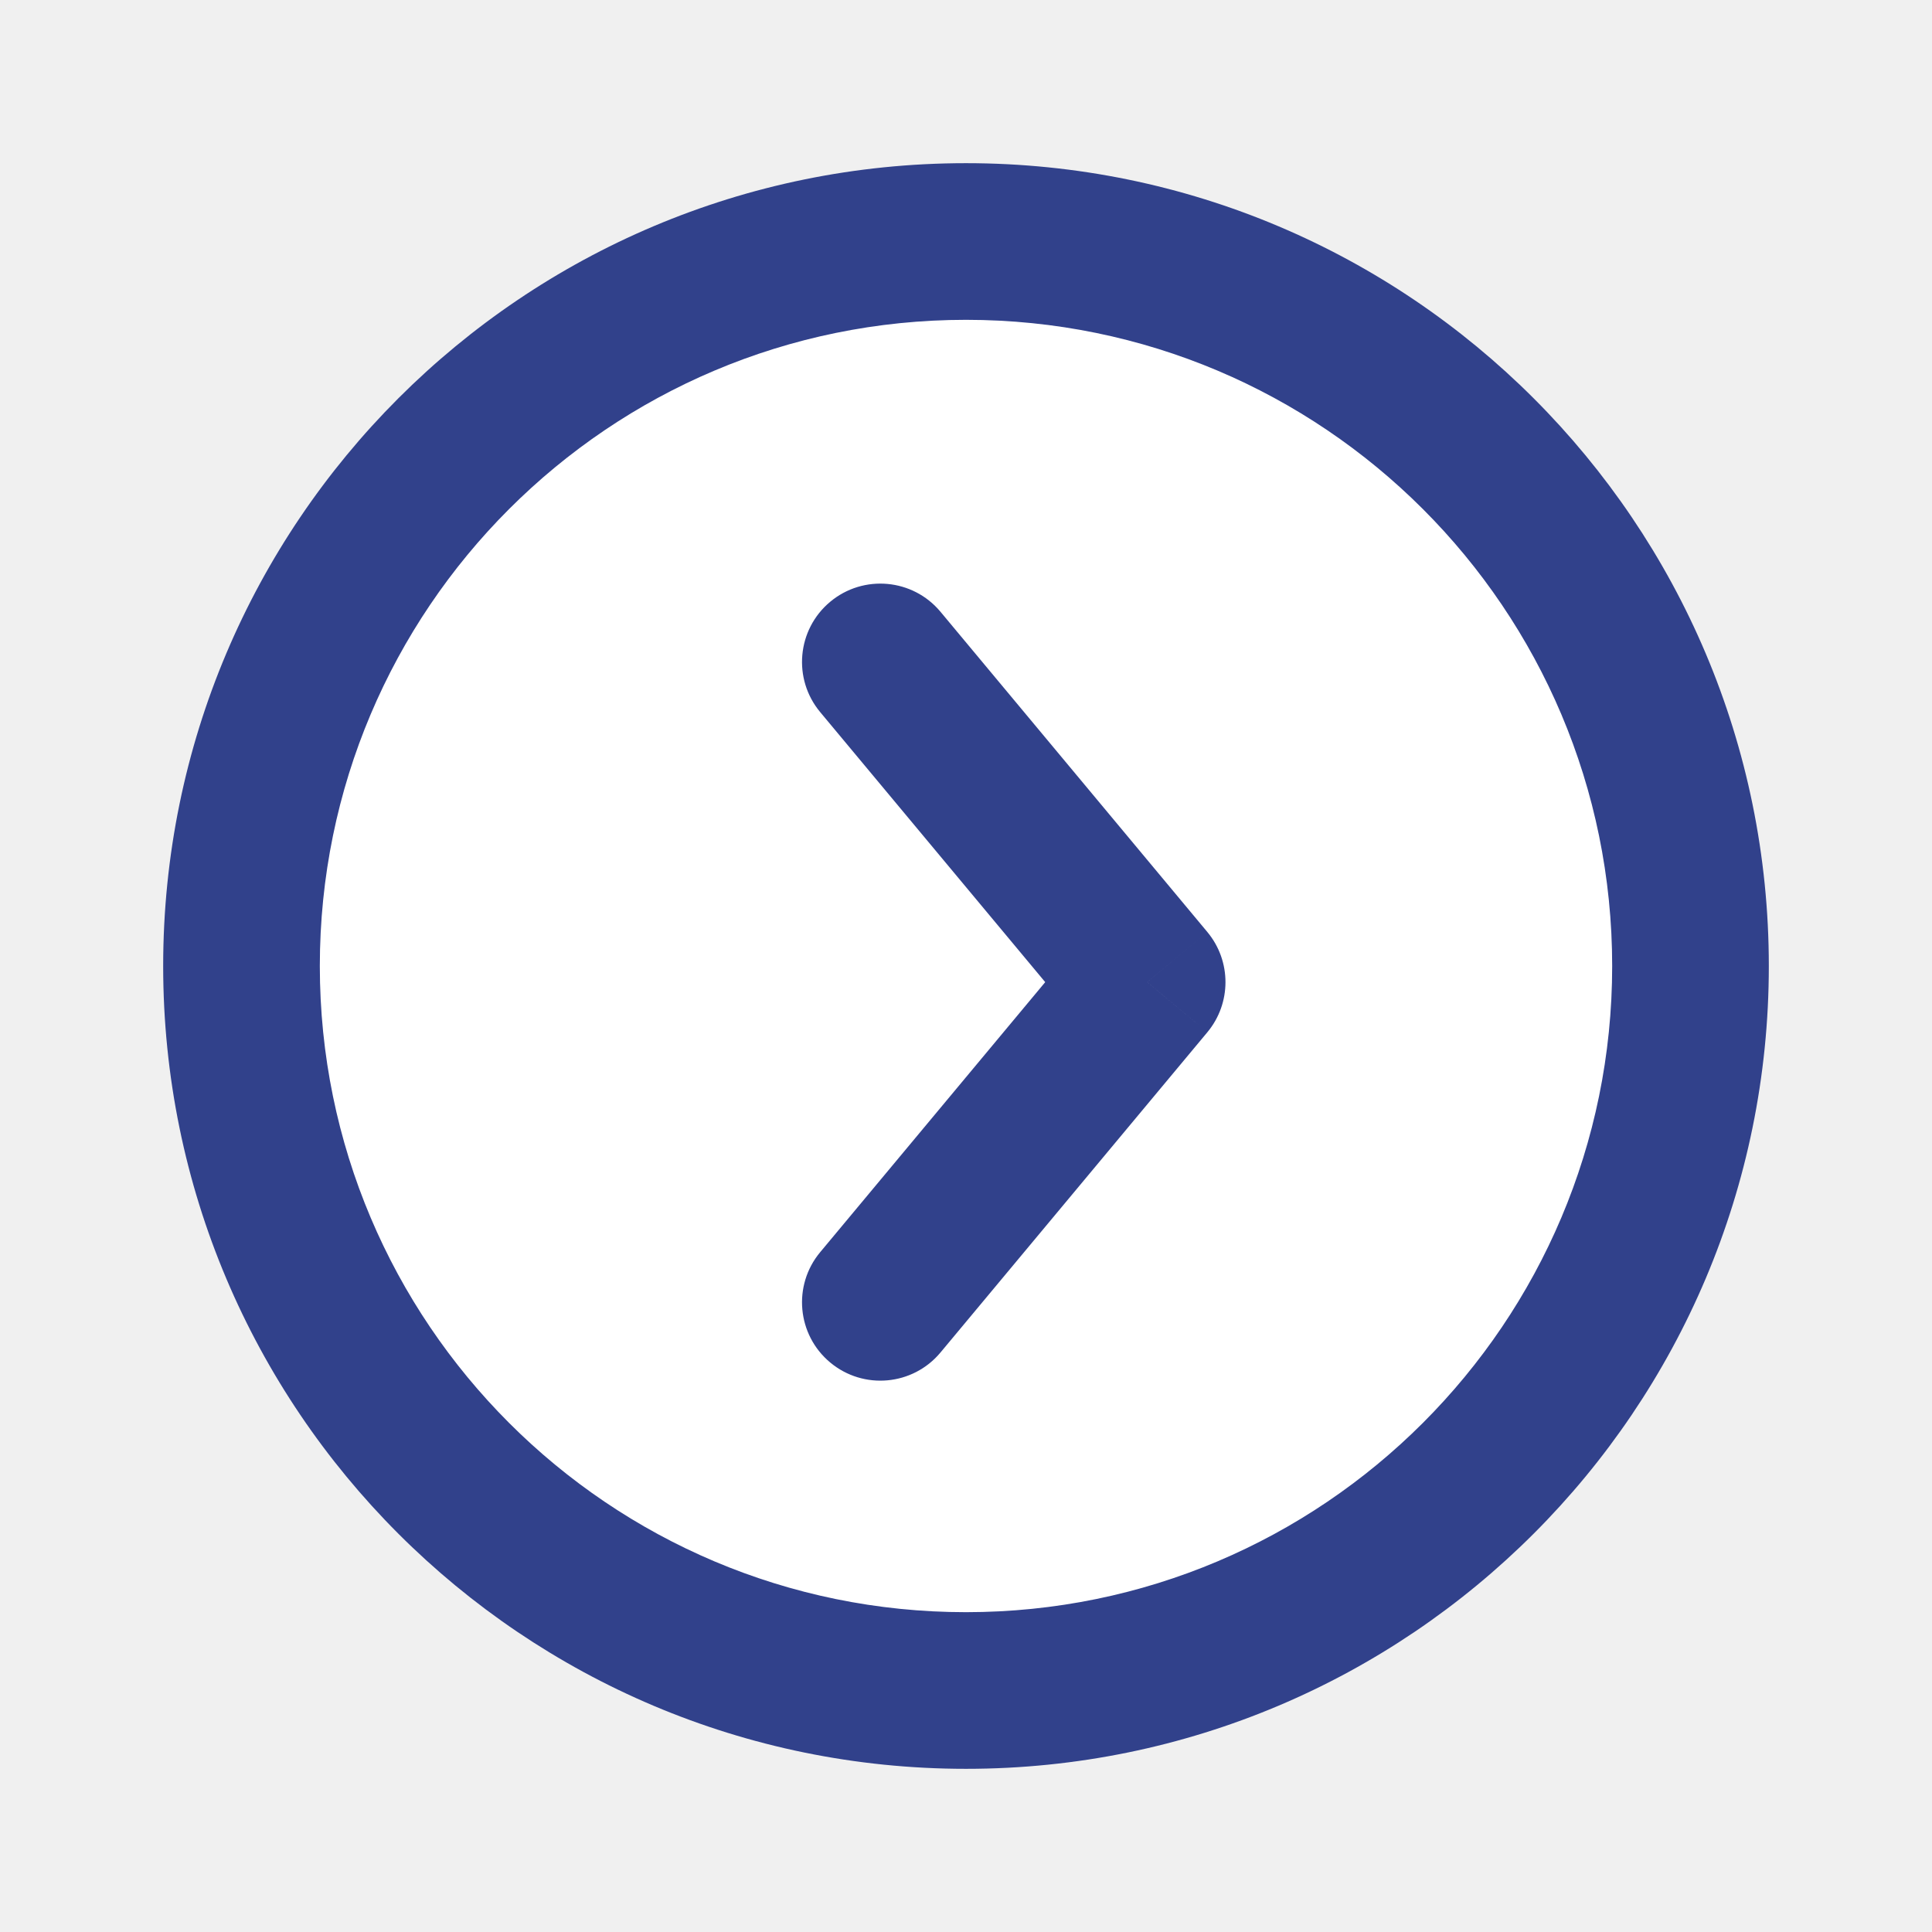
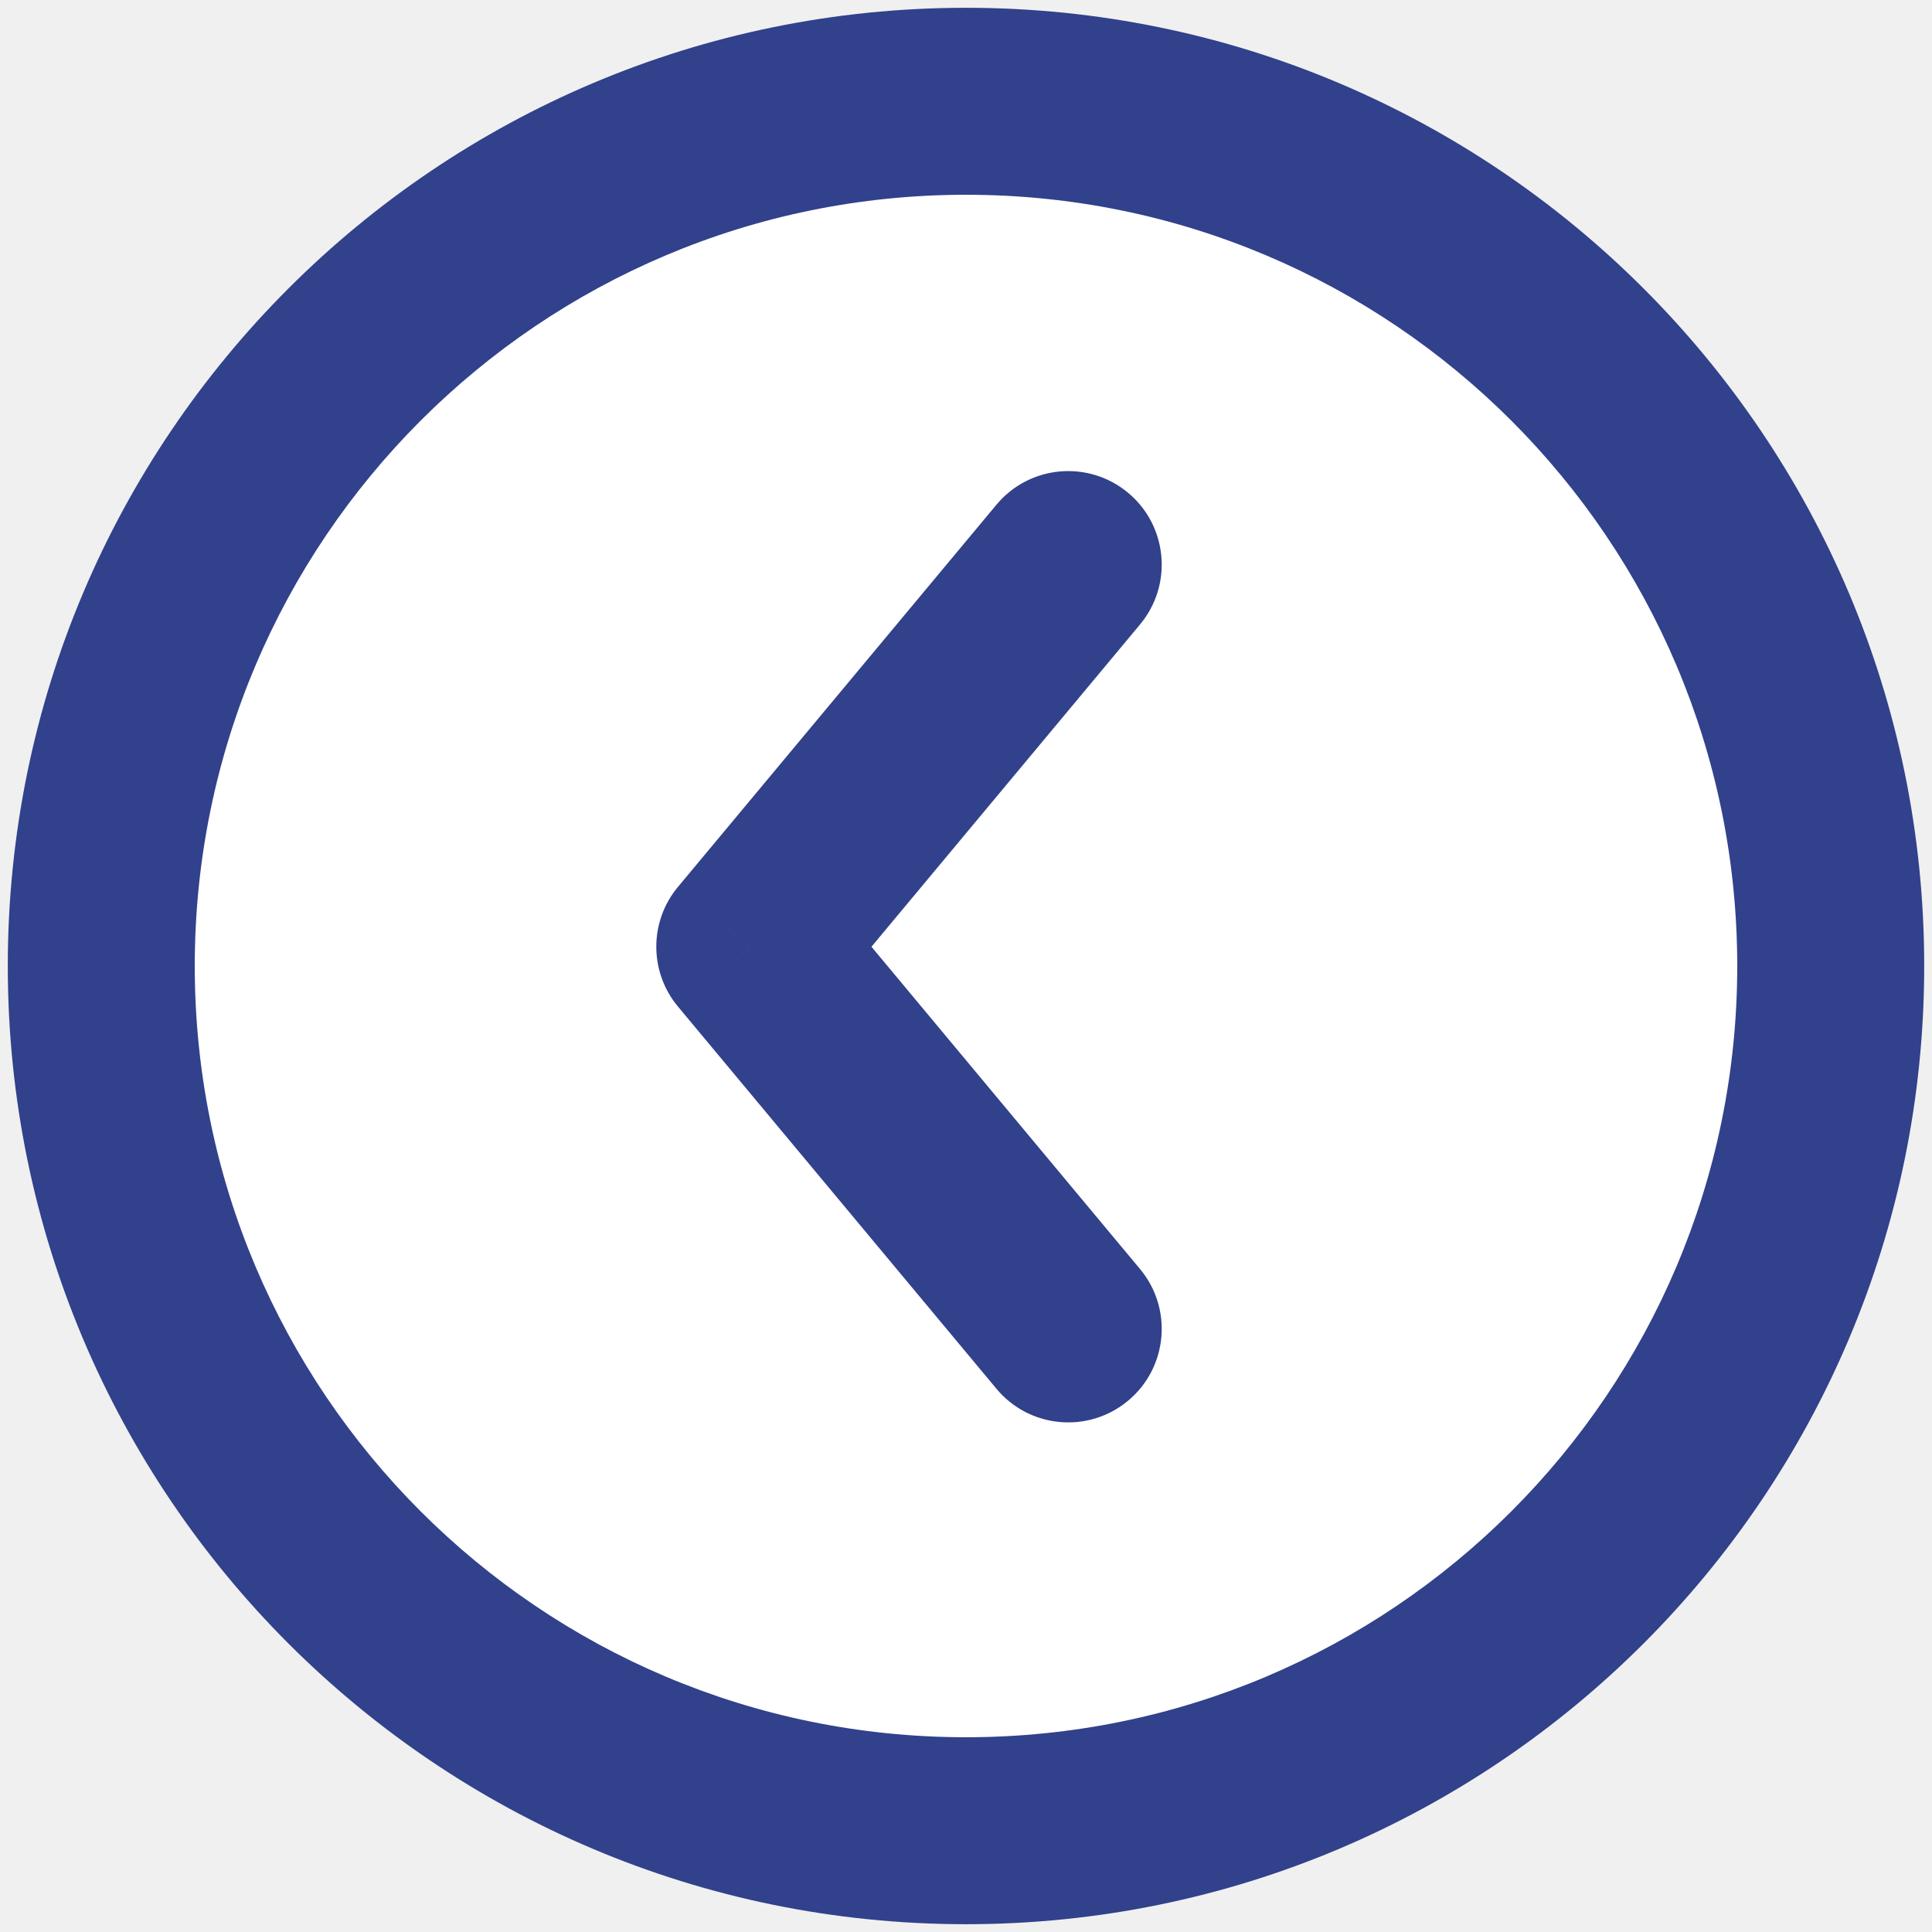
- <svg xmlns="http://www.w3.org/2000/svg" width="37" height="37" viewBox="0 0 37 37" fill="none">
-   <g id="arrow-left-round">
-     <g id="Icon">
-       <path d="M18.5 32.375C10.837 32.375 4.625 26.163 4.625 18.5C4.625 10.837 10.837 4.625 18.5 4.625C26.163 4.625 32.375 10.837 32.375 18.5C32.375 26.163 26.163 32.375 18.5 32.375Z" fill="white" />
-       <path d="M18.012 11.717C17.482 11.08 16.536 10.994 15.899 11.525C15.263 12.055 15.177 13.001 15.707 13.637L18.012 11.717ZM21.97 18.809L23.122 19.769C23.585 19.213 23.585 18.405 23.122 17.849L21.97 18.809ZM15.707 23.981C15.177 24.617 15.263 25.563 15.899 26.093C16.536 26.624 17.482 26.538 18.012 25.901L15.707 23.981ZM15.707 13.637L20.817 19.769L23.122 17.849L18.012 11.717L15.707 13.637ZM20.817 17.849L15.707 23.981L18.012 25.901L23.122 19.769L20.817 17.849ZM18.5 30.875C11.665 30.875 6.125 25.334 6.125 18.5H3.125C3.125 26.991 10.009 33.875 18.5 33.875V30.875ZM6.125 18.5C6.125 11.665 11.665 6.125 18.5 6.125V3.125C10.009 3.125 3.125 10.009 3.125 18.5H6.125ZM18.5 6.125C25.334 6.125 30.875 11.665 30.875 18.5H33.875C33.875 10.009 26.991 3.125 18.5 3.125V6.125ZM30.875 18.5C30.875 25.334 25.334 30.875 18.5 30.875V33.875C26.991 33.875 33.875 26.991 33.875 18.5H30.875Z" fill="#31418B" />
-     </g>
-   </g>
+ <svg xmlns="http://www.w3.org/2000/svg" width="31" height="31" viewBox="0 0 31 31" fill="none">
+   <path d="M15.5 1.625C23.163 1.625 29.375 7.837 29.375 15.5C29.375 23.163 23.163 29.375 15.5 29.375C7.837 29.375 1.625 23.163 1.625 15.5C1.625 7.837 7.837 1.625 15.5 1.625Z" fill="white" />
+   <path d="M15.988 22.283C16.518 22.92 17.464 23.006 18.101 22.475C18.737 21.945 18.823 20.999 18.293 20.363L15.988 22.283ZM12.03 15.191L10.878 14.231C10.415 14.787 10.415 15.595 10.878 16.151L12.03 15.191ZM18.293 10.019C18.823 9.383 18.737 8.437 18.101 7.907C17.464 7.376 16.518 7.462 15.988 8.099L18.293 10.019ZM18.293 20.363L13.183 14.231L10.878 16.151L15.988 22.283L18.293 20.363ZM13.183 16.151L18.293 10.019L15.988 8.099L10.878 14.231L13.183 16.151ZM15.5 3.125C22.334 3.125 27.875 8.665 27.875 15.5H30.875C30.875 7.009 23.991 0.125 15.5 0.125V3.125ZM27.875 15.5C27.875 22.334 22.334 27.875 15.5 27.875V30.875C23.991 30.875 30.875 23.991 30.875 15.5H27.875ZM15.5 27.875C8.665 27.875 3.125 22.334 3.125 15.5H0.125C0.125 23.991 7.009 30.875 15.5 30.875V27.875ZM3.125 15.5C3.125 8.665 8.665 3.125 15.5 3.125V0.125C7.009 0.125 0.125 7.009 0.125 15.5H3.125Z" fill="#31418B" />
</svg>
